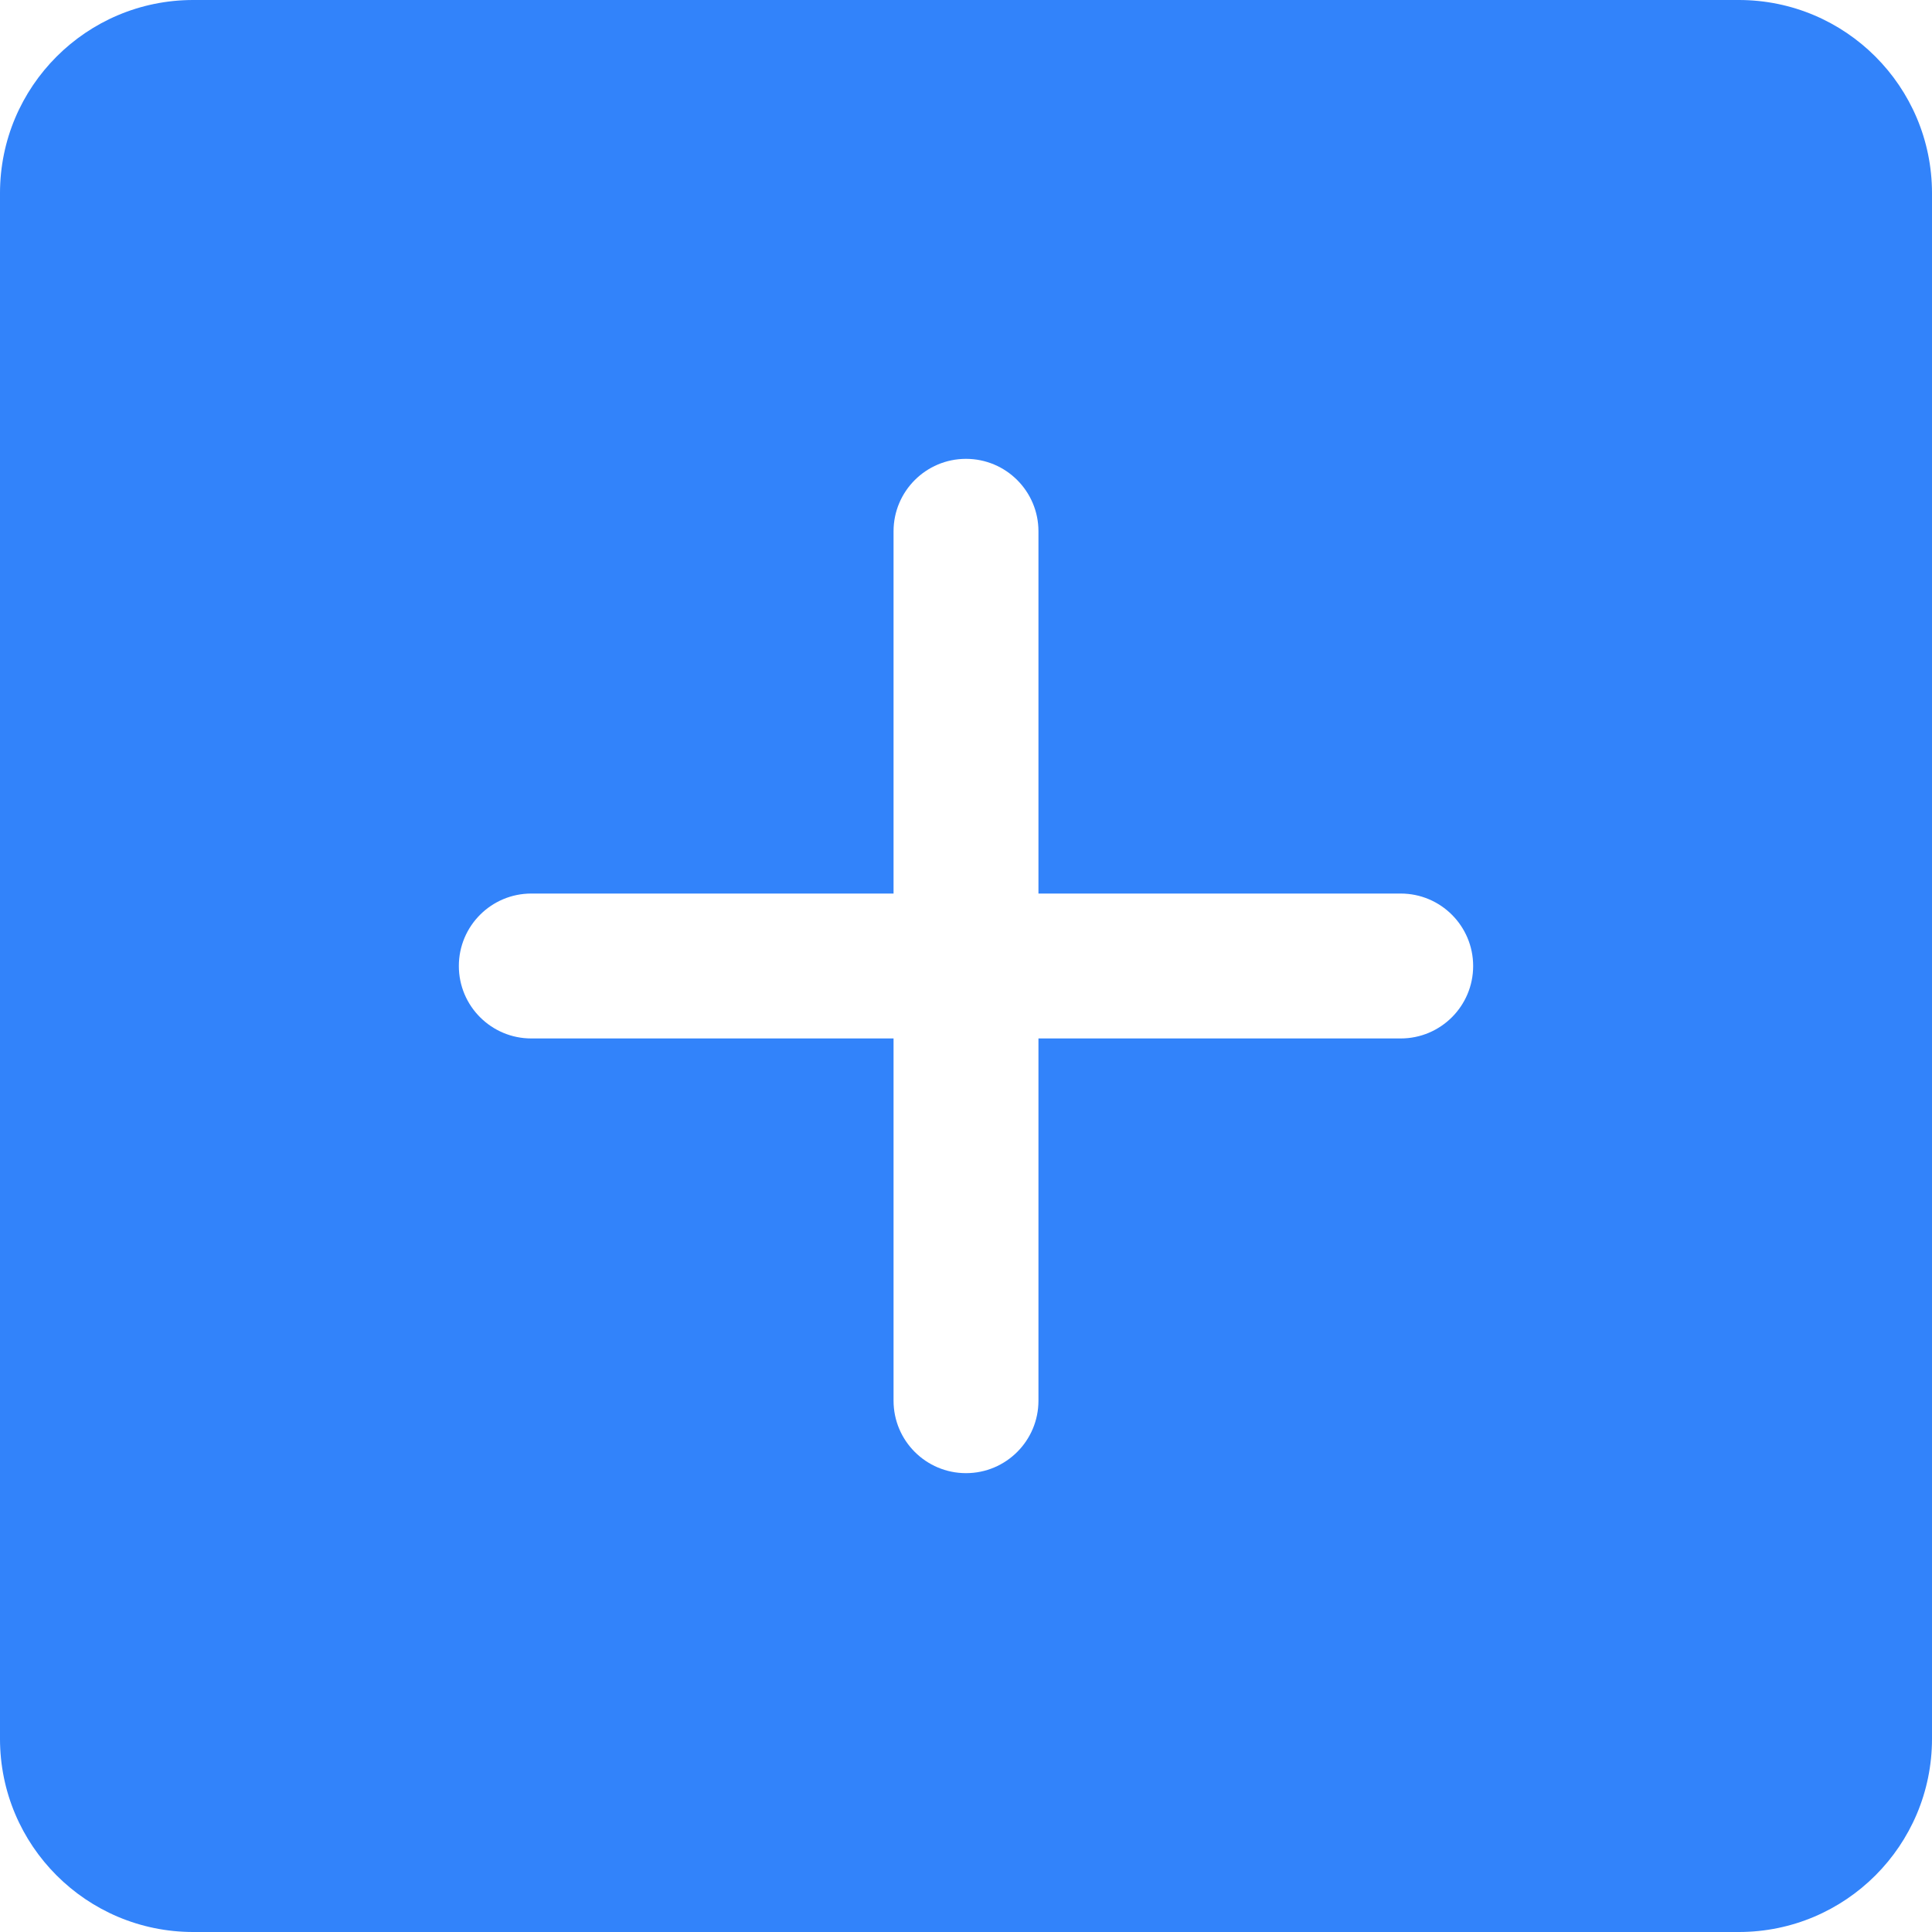
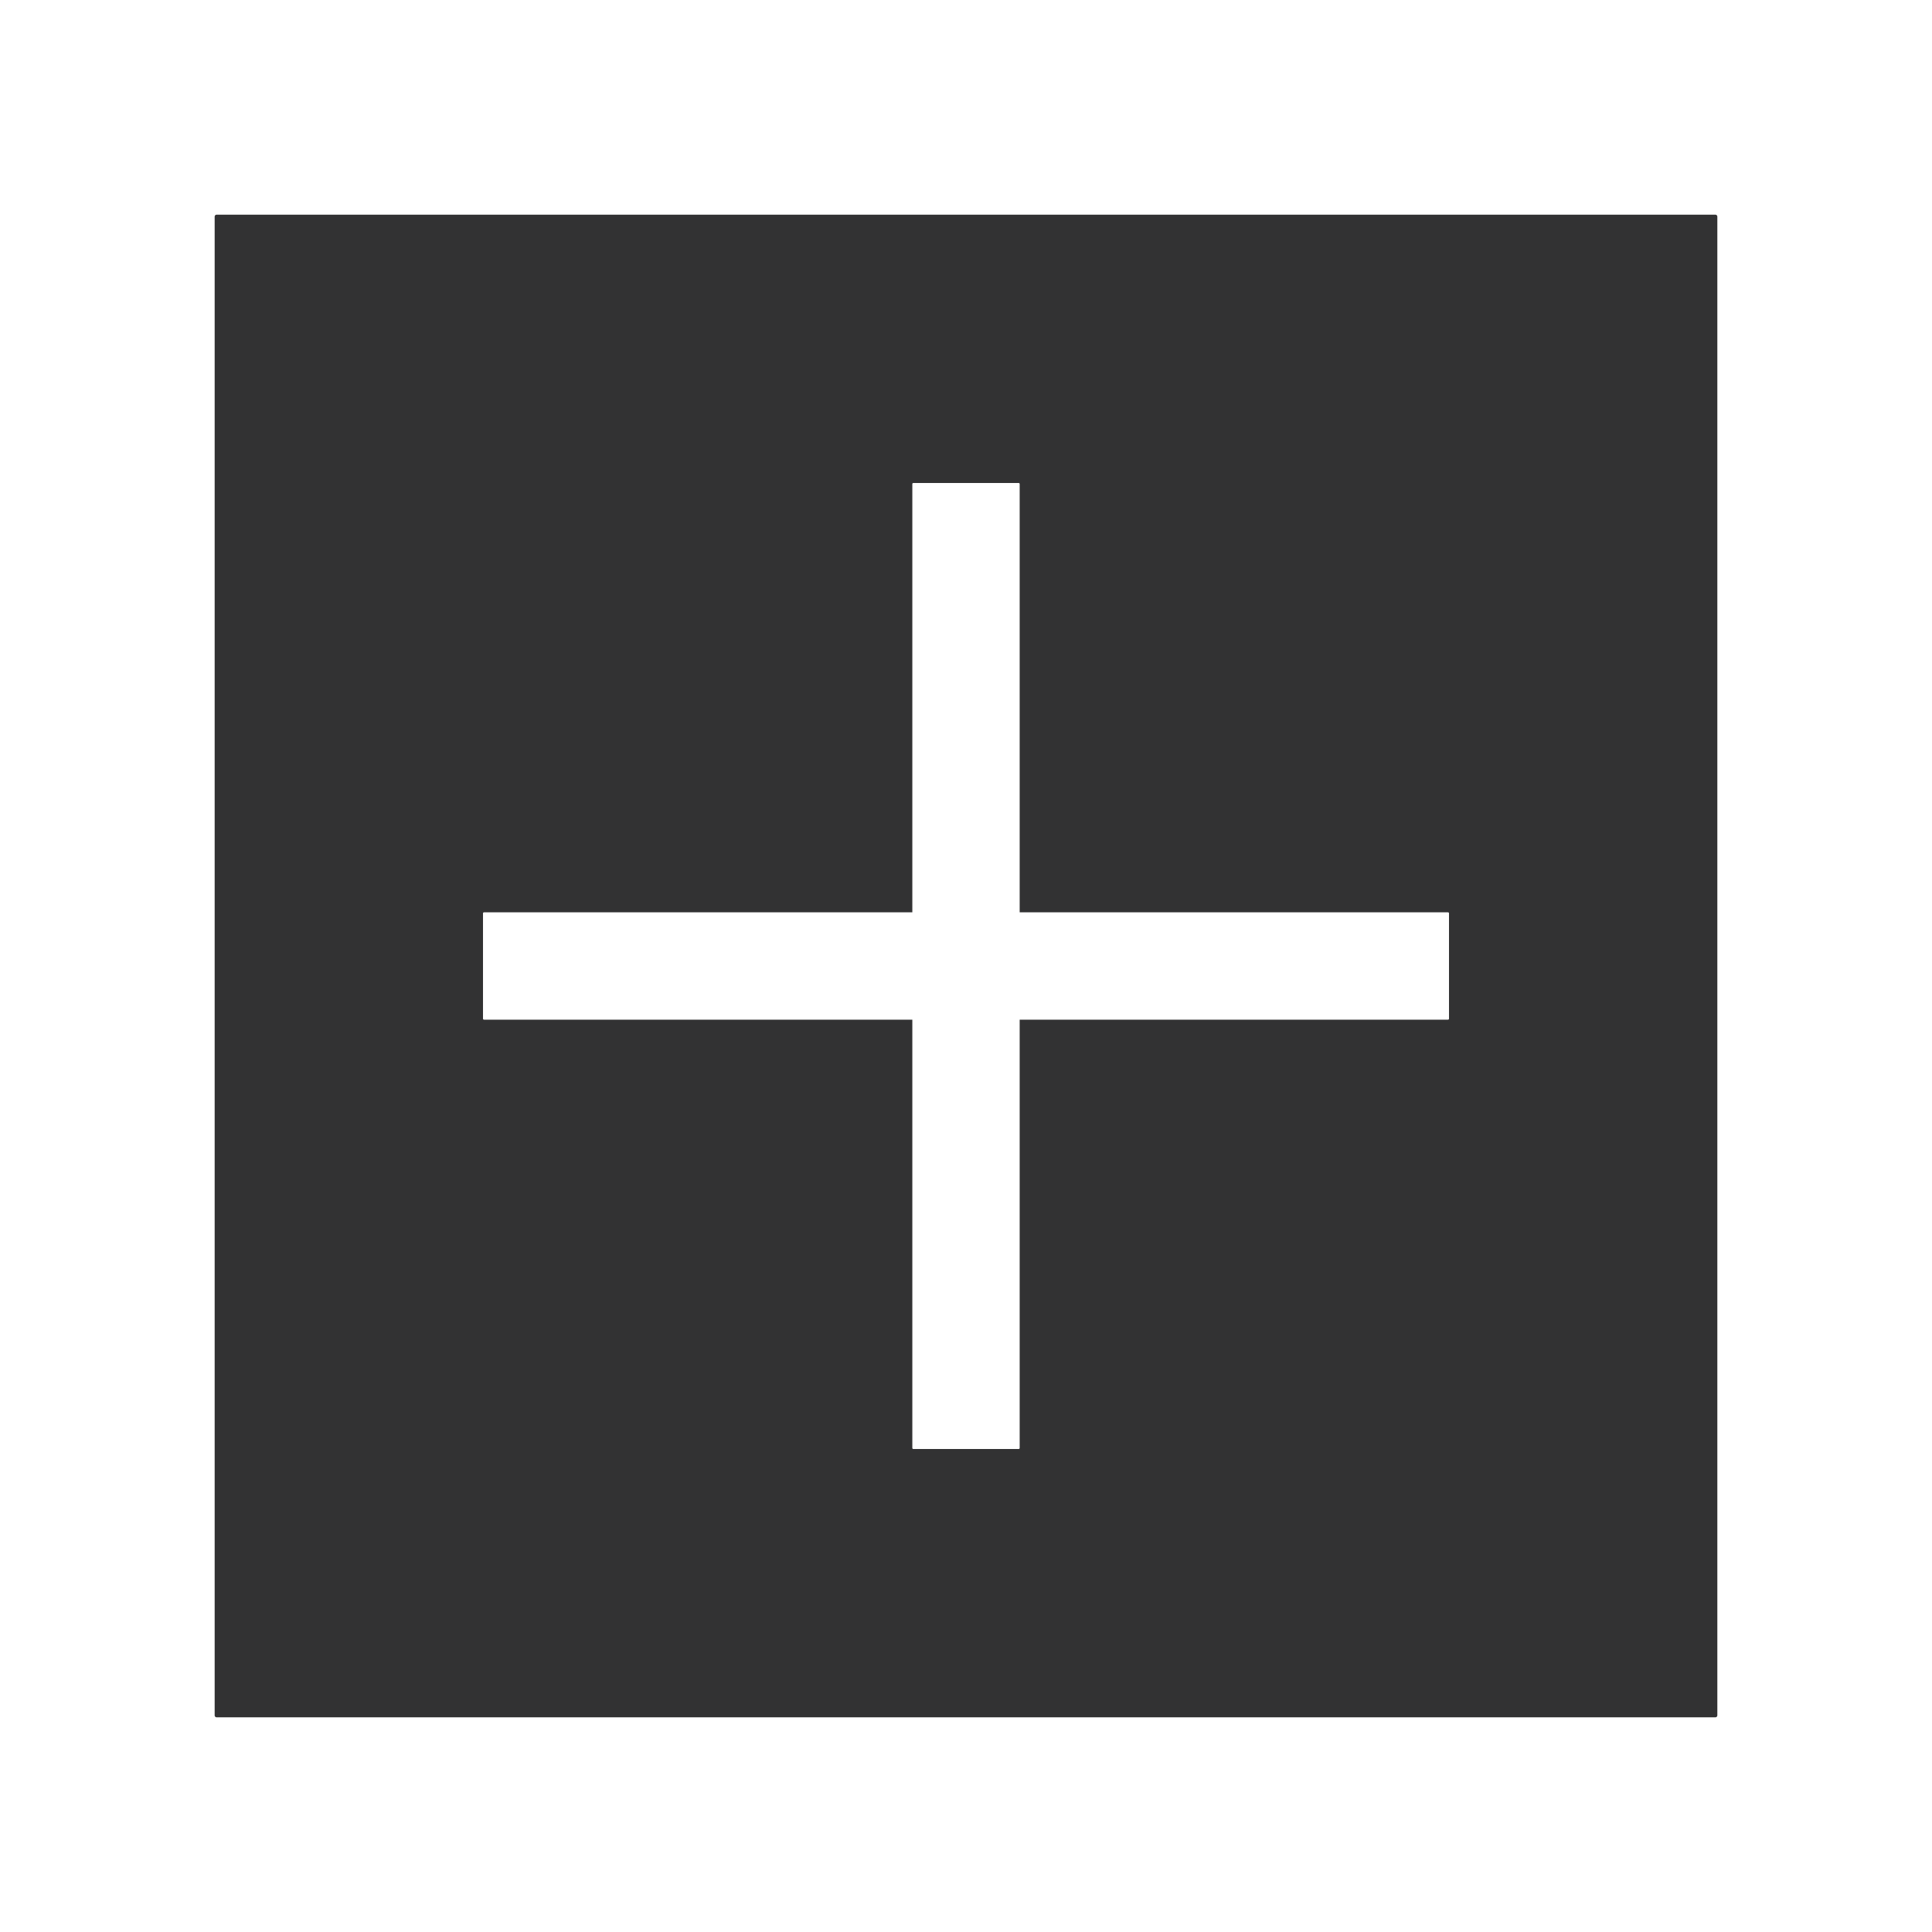
<svg xmlns="http://www.w3.org/2000/svg" width="1000" height="1000">
-   <path d="M100 0h800c55.228 0 100 44.772 100 100v800c0 55.228-44.772 100-100 100H100C44.772 1000 0 955.228 0 900V100C0 44.772 44.772 0 100 0zm362.5 462.5H275c-20.71 0-37.5 16.79-37.5 37.5s16.79 37.5 37.5 37.5h187.5V725c0 20.71 16.79 37.5 37.5 37.5s37.5-16.79 37.5-37.5V537.5H725c20.71 0 37.5-16.79 37.5-37.5s-16.79-37.5-37.5-37.5H537.5V275c0-20.71-16.79-37.5-37.5-37.5s-37.5 16.79-37.5 37.5v187.5z" fill="#3283FA" fill-rule="evenodd" />
+   <path d="M472.222 472.222H250.5a.5.5 0 0 0-.5.5v54.556a.5.5 0 0 0 .5.5h221.722V749.5a.5.5 0 0 0 .5.5h54.556a.5.5 0 0 0 .5-.5V527.778H749.5a.5.5 0 0 0 .5-.5v-54.556a.5.5 0 0 0-.5-.5H527.778V250.5a.5.5 0 0 0-.5-.5h-54.556a.5.5 0 0 0-.5.5v221.722zm-360.11-361.11h775.777a1 1 0 0 1 1 1v775.777a1 1 0 0 1-1 1H112.11a1 1 0 0 1-1-1V112.11a1 1 0 0 1 1-1z" fill="#323233" fill-rule="evenodd" />
</svg>
